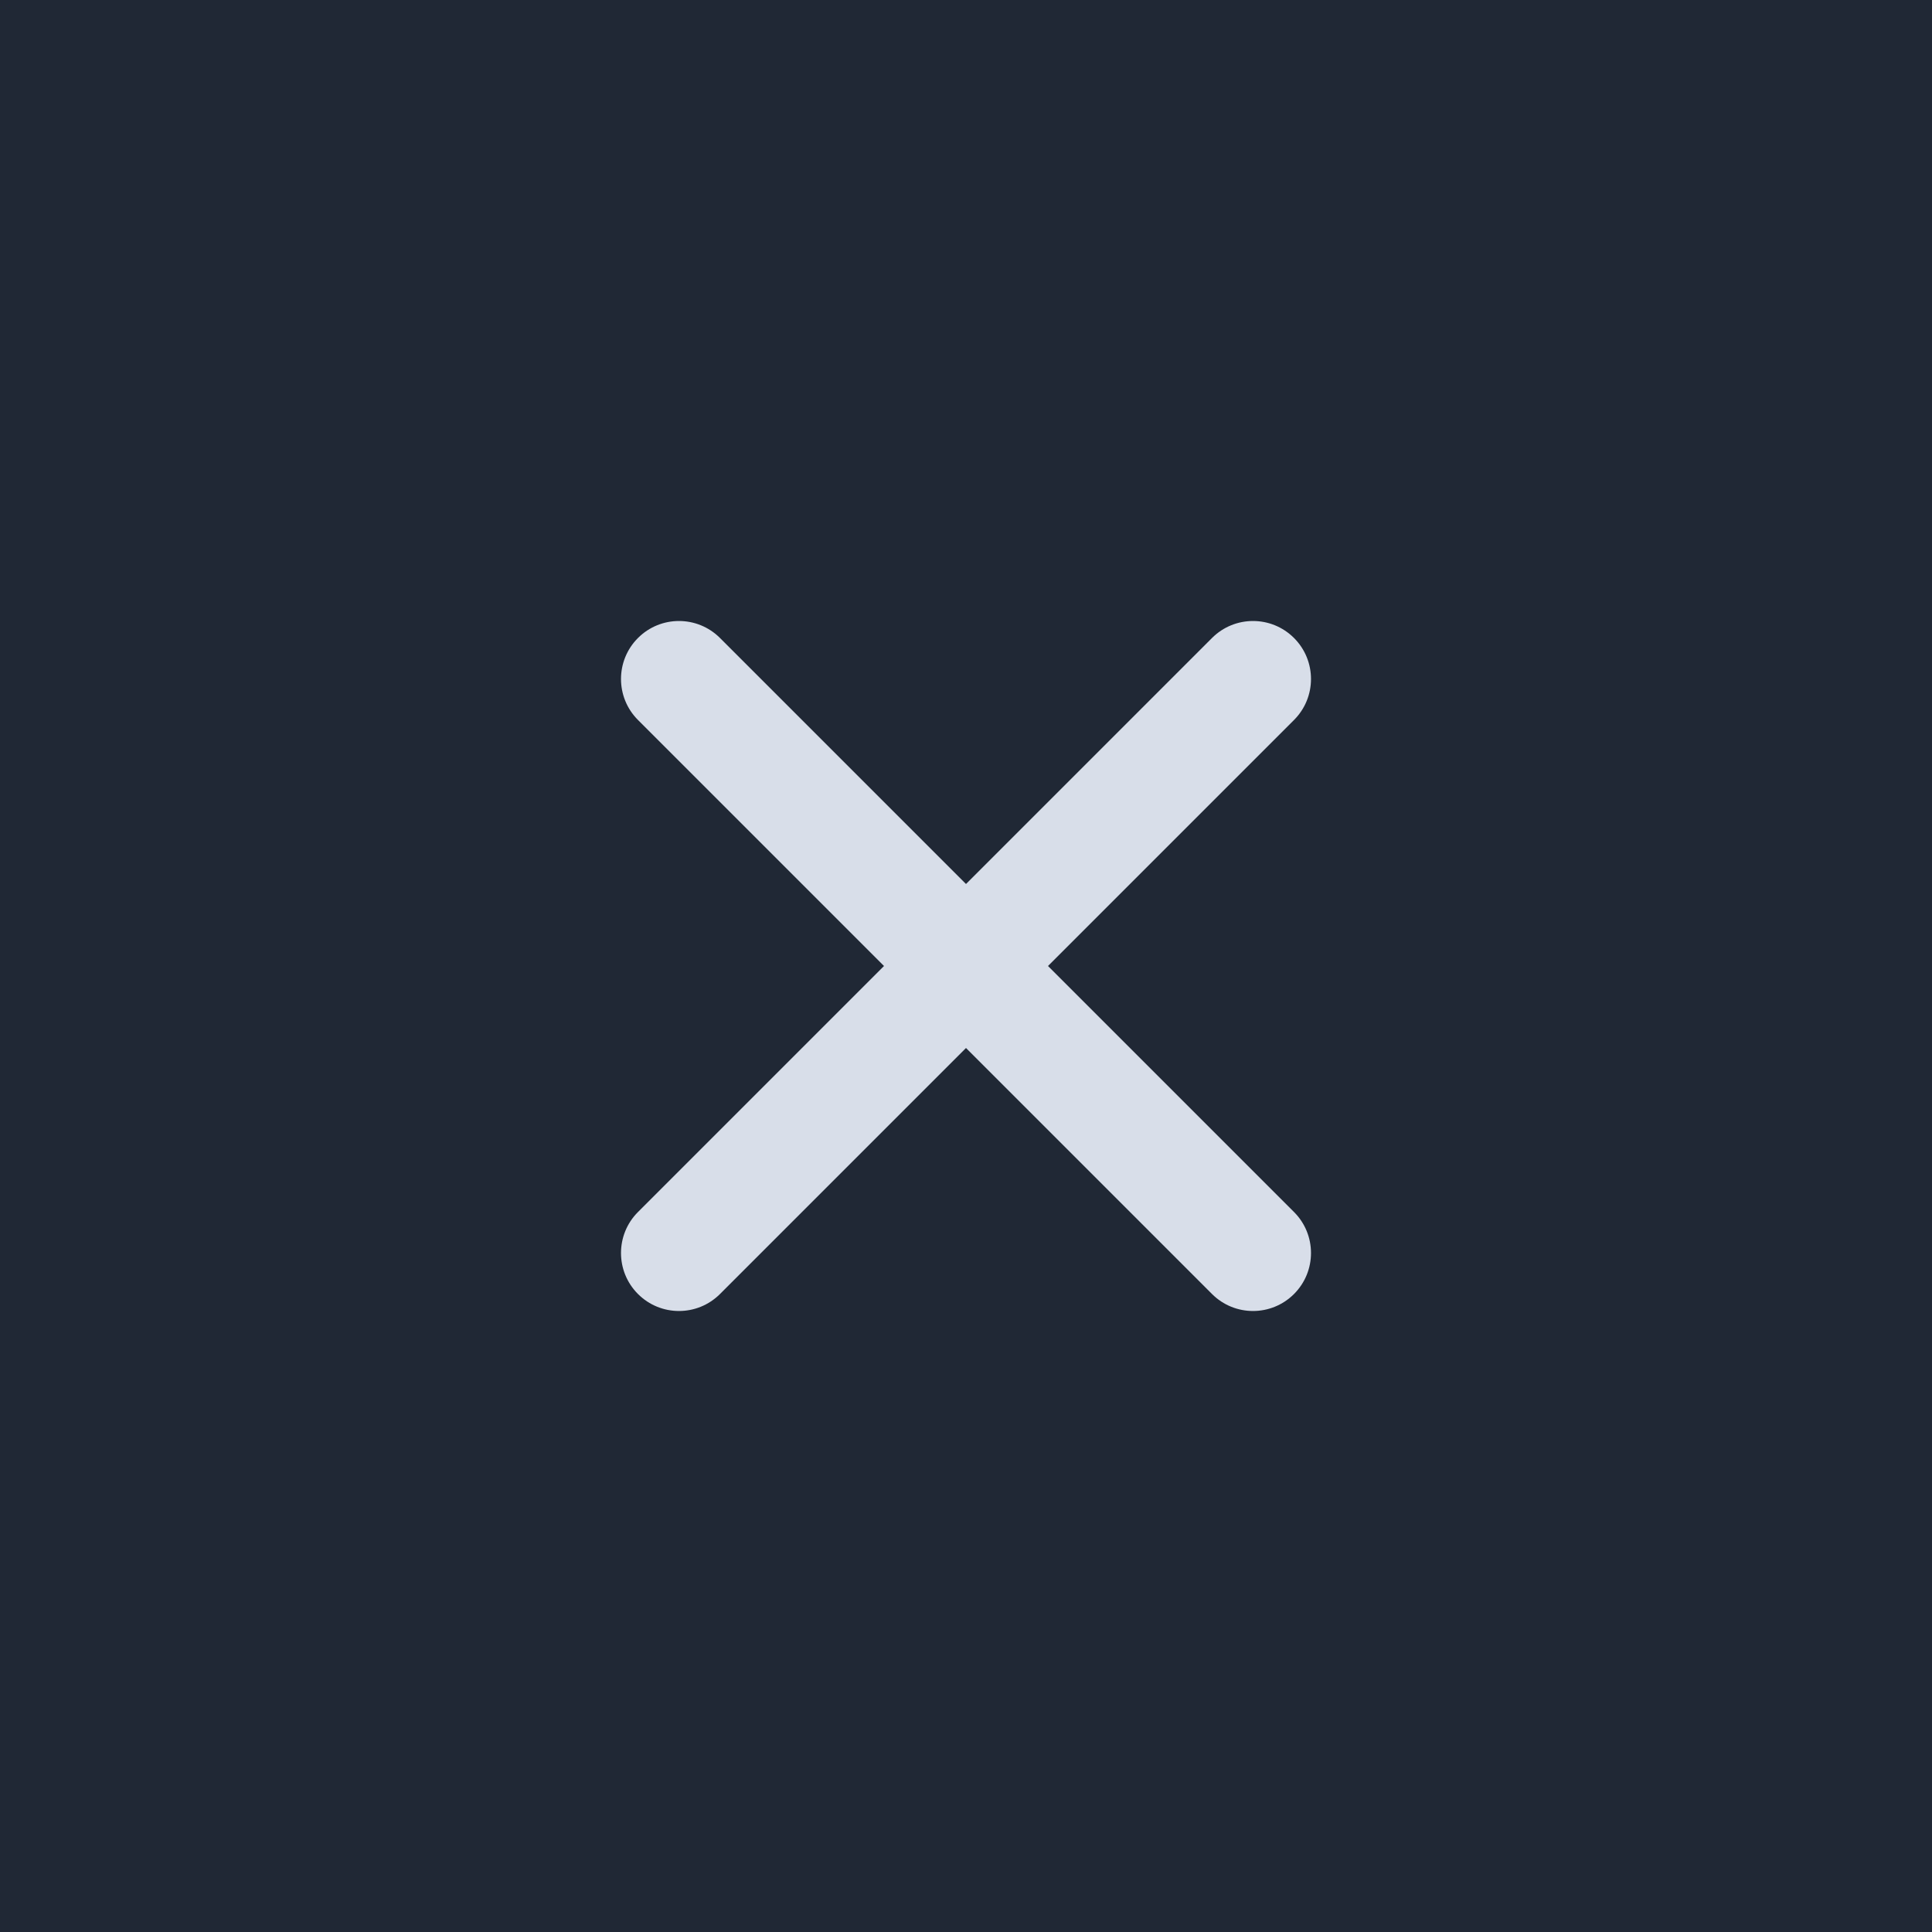
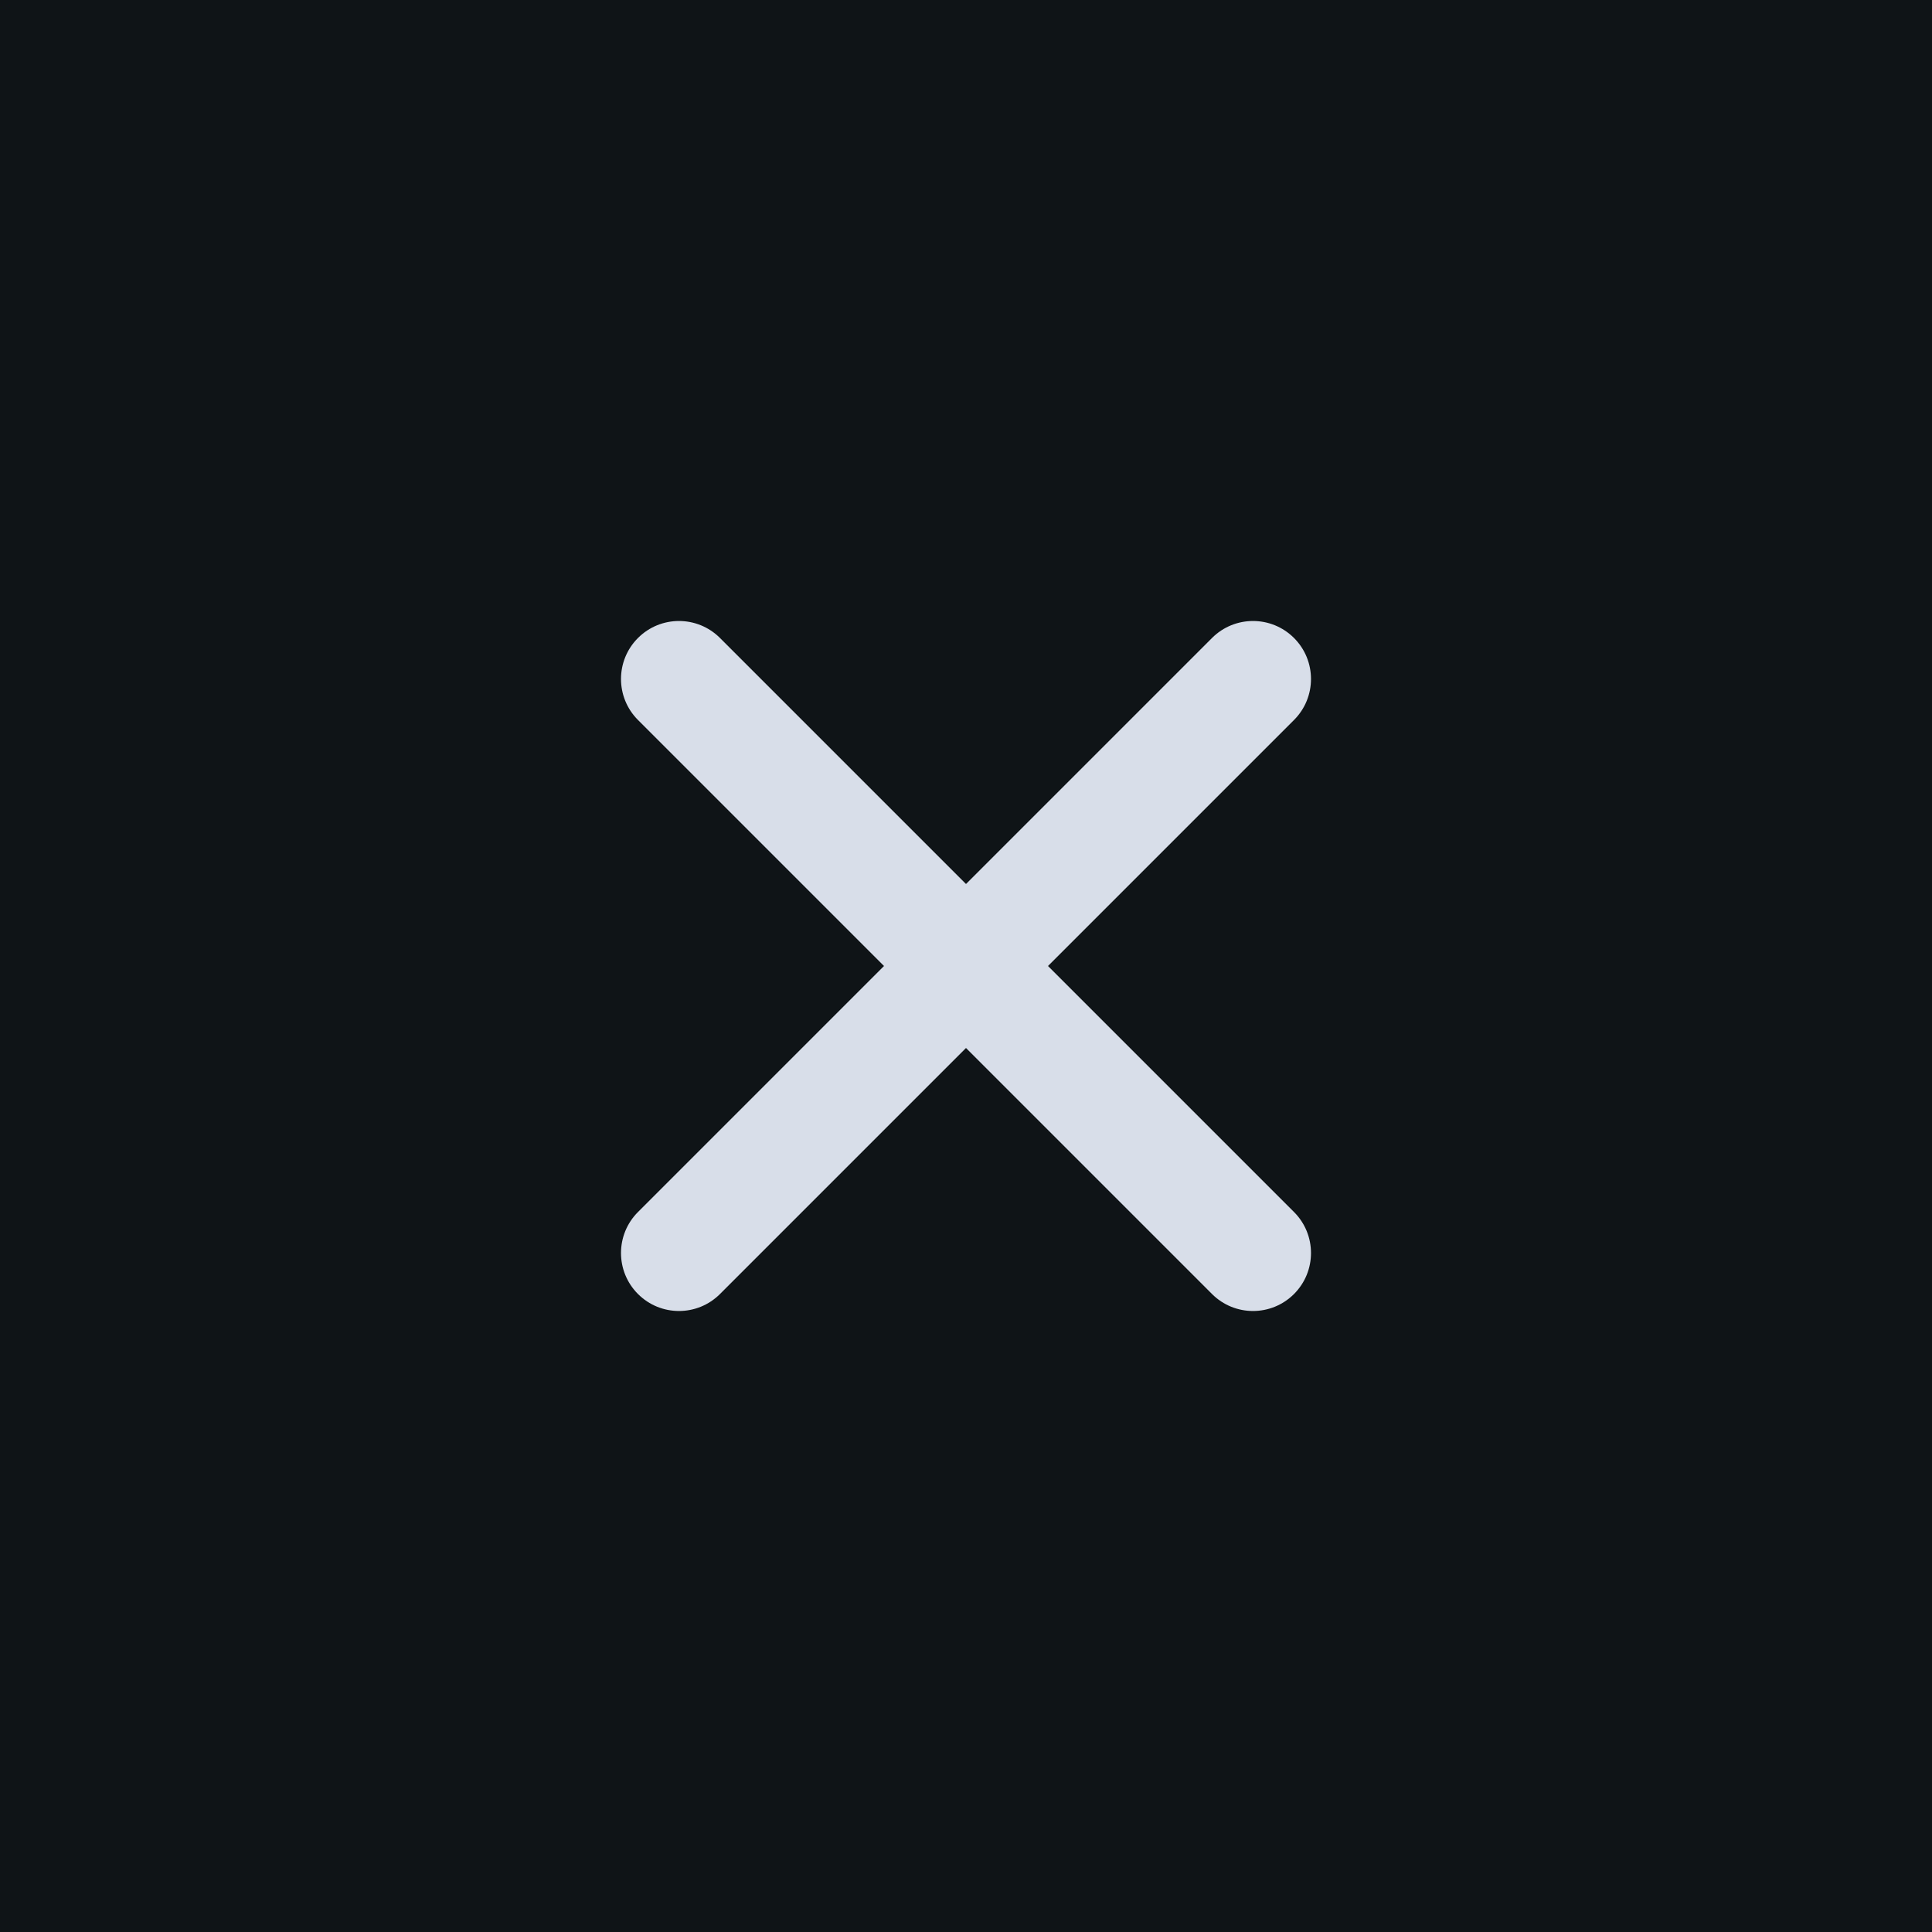
<svg xmlns="http://www.w3.org/2000/svg" width="28" height="28" viewBox="0 0 28 28" id="svg4142" version="1.1">
  <defs id="defs4144" />
  <g id="layer1" transform="translate(0,-1024.362)">
-     <rect style="opacity:1;fill:#202835;fill-opacity:1;fill-rule:evenodd;stroke:none;stroke-width:2.658;stroke-linecap:butt;stroke-linejoin:miter;stroke-miterlimit:4;stroke-dasharray:none;stroke-dashoffset:478.437;stroke-opacity:1" id="rect4741" width="28" height="30" x="0" y="1022.362" />
+     <rect style="opacity:1;fill:#0f1417;fill-opacity:1;fill-rule:evenodd;stroke:none;stroke-width:2.658;stroke-linecap:butt;stroke-linejoin:miter;stroke-miterlimit:4;stroke-dasharray:none;stroke-dashoffset:478.437;stroke-opacity:1" id="rect4741" width="28" height="30" x="0" y="1022.362" />
    <circle style="fill:#eceff1;fill-opacity:0.1;stroke:none;stroke-width:0.5;stroke-linejoin:miter;stroke-miterlimit:4;stroke-dasharray:none;stroke-opacity:1" id="path2994" cx="1038.059" cy="13.018" r="12" transform="rotate(90)" />
    <rect style="opacity:1;fill:#ffffff;fill-opacity:0.07;fill-rule:evenodd;stroke:none;stroke-width:2.745;stroke-linecap:butt;stroke-linejoin:miter;stroke-miterlimit:4;stroke-dasharray:none;stroke-dashoffset:478.437;stroke-opacity:1" id="rect4139" width="28" height="1" x="0" y="1020.362" />
    <g transform="matrix(0.04695227,0,0,0.04695232,8.999988,1033.362)" id="Close" style="fill:#d8dee9;fill-opacity:1">
      <path style="clip-rule:evenodd;fill:#d8dee9;fill-opacity:1;fill-rule:evenodd" d="M 131.804,106.491 207.74,30.555 c 6.99,-6.99 6.99,-18.323 0,-25.312 -6.99,-6.99 -18.322,-6.99 -25.312,0 L 106.491,81.18 30.554,5.242 c -6.99,-6.99 -18.322,-6.99 -25.312,0 -6.989,6.99 -6.989,18.323 0,25.312 L 81.179,106.49 5.242,182.427 c -6.989,6.99 -6.989,18.323 0,25.312 6.99,6.99 18.322,6.99 25.312,0 l 75.937,-75.937 75.937,75.937 c 6.989,6.99 18.322,6.99 25.312,0 6.99,-6.99 6.99,-18.322 0,-25.312 z" id="path914" />
    </g>
  </g>
</svg>
